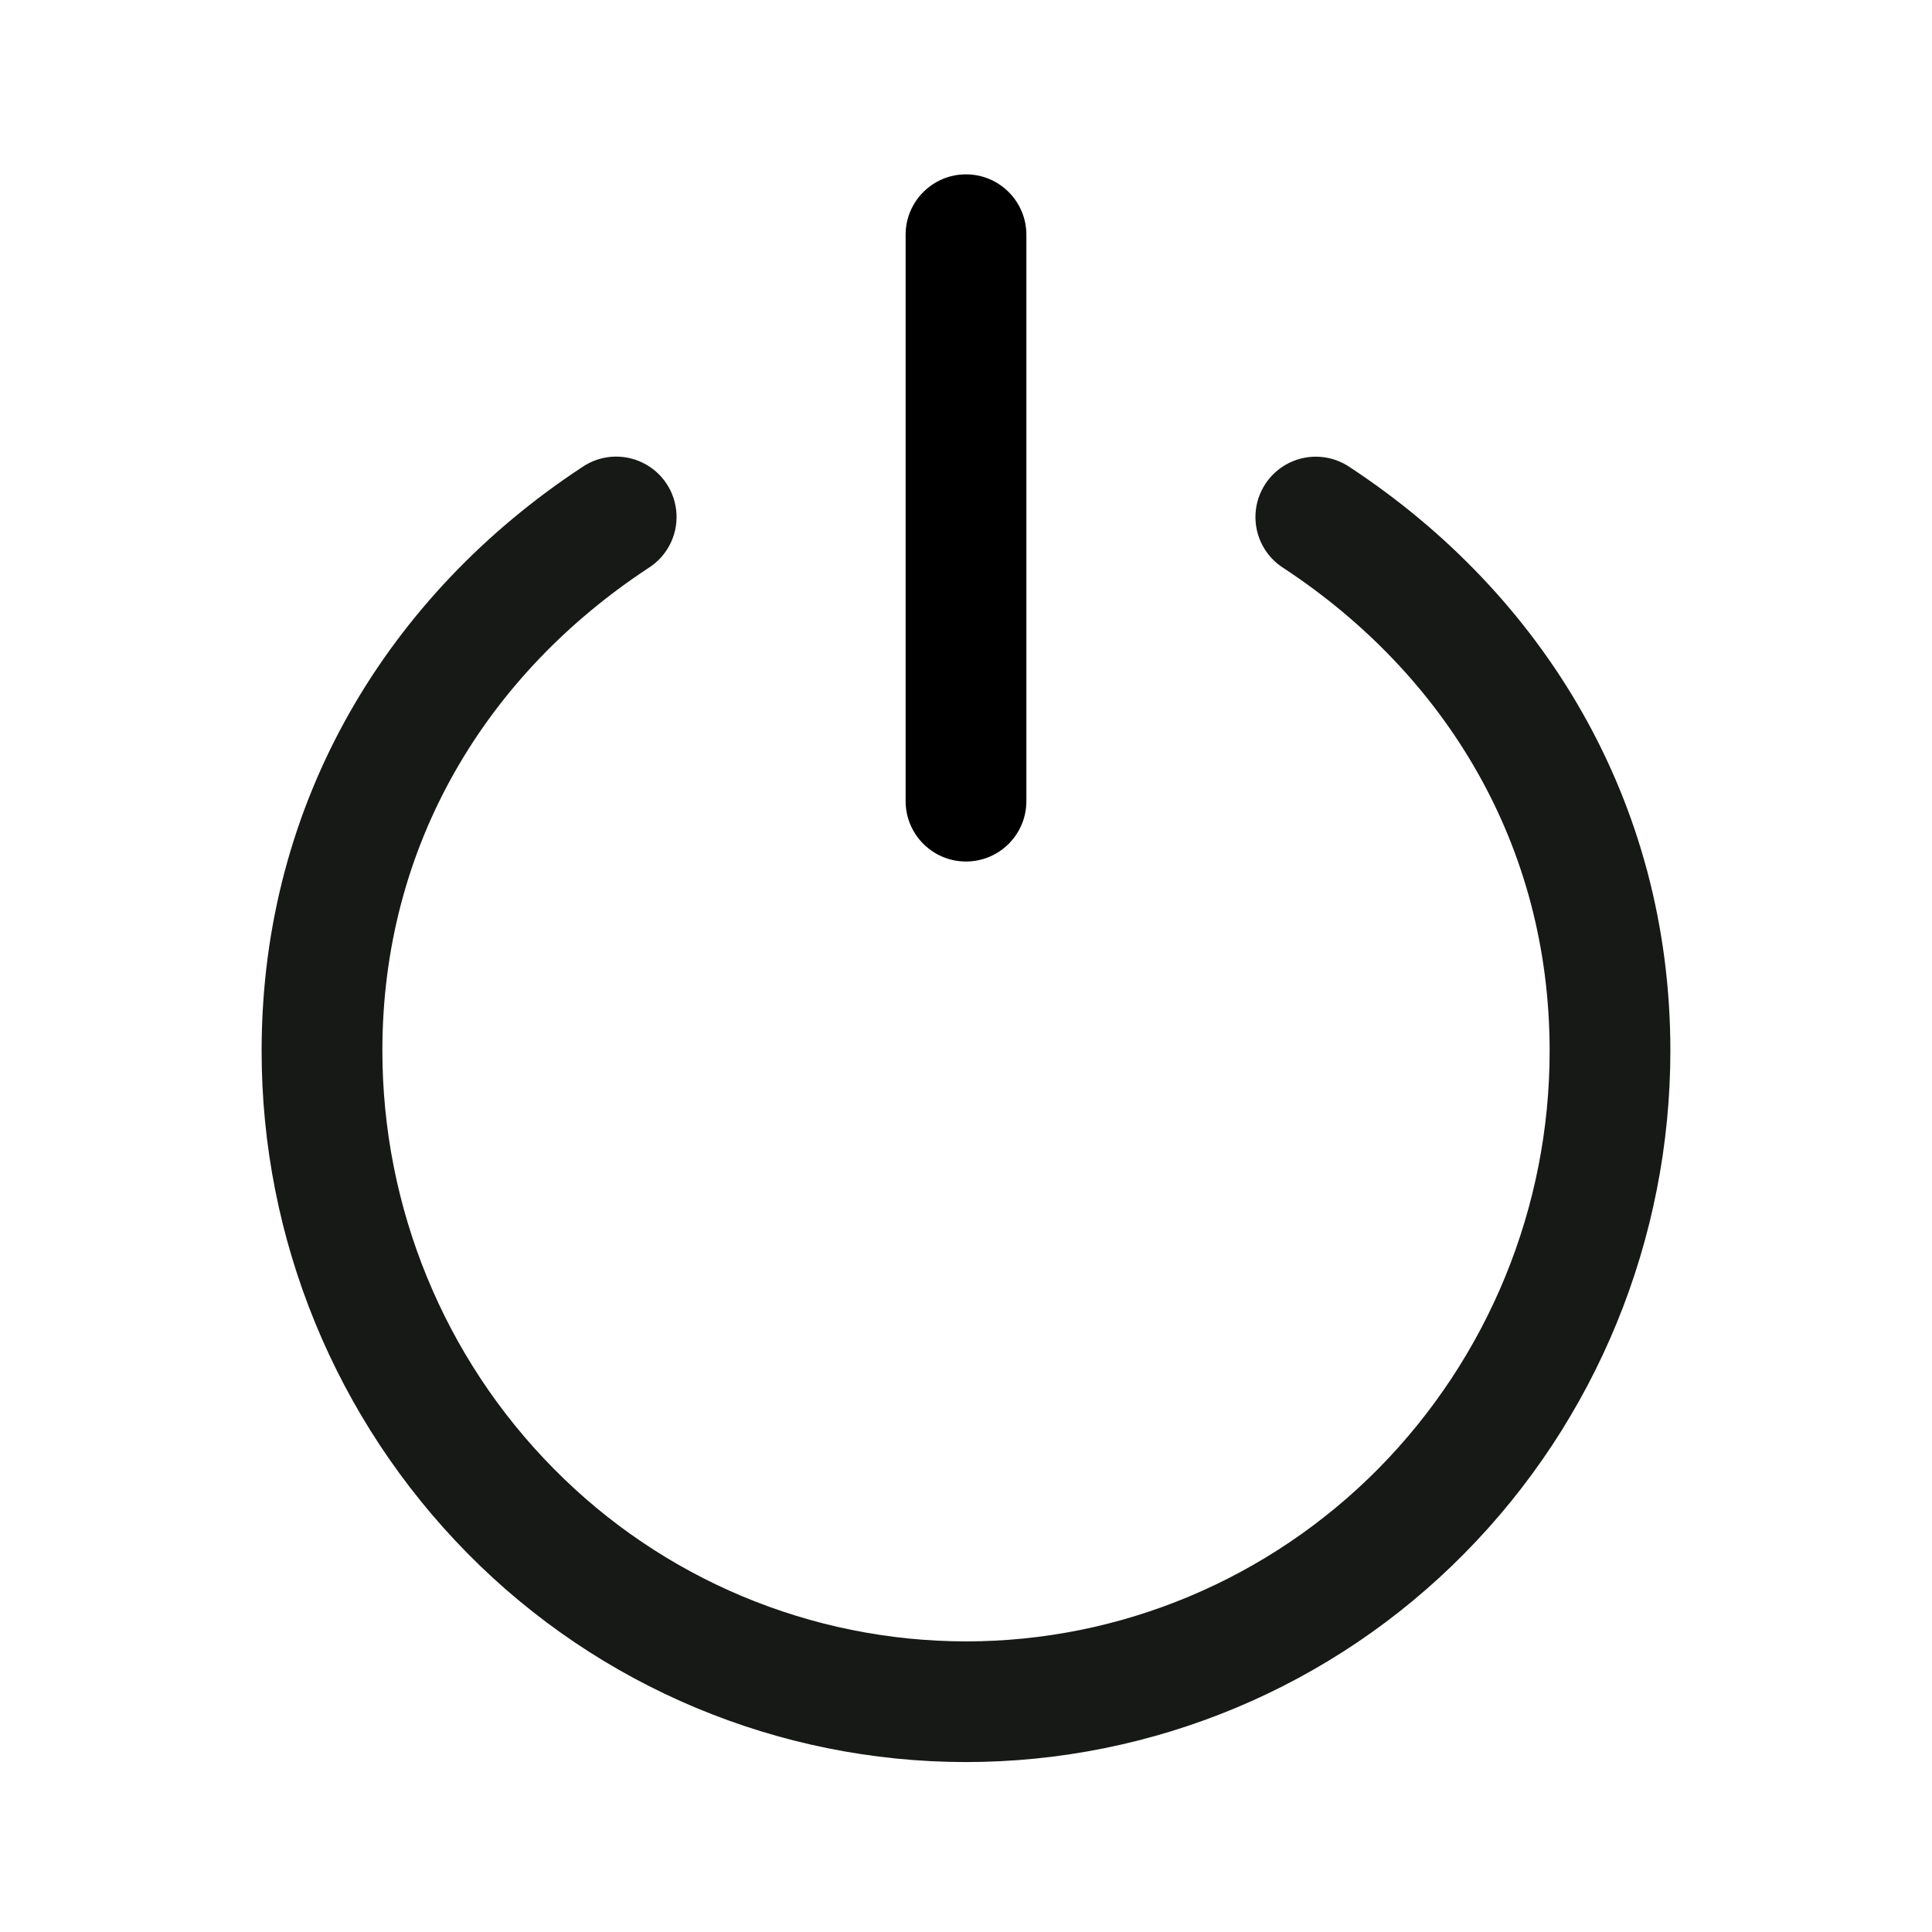
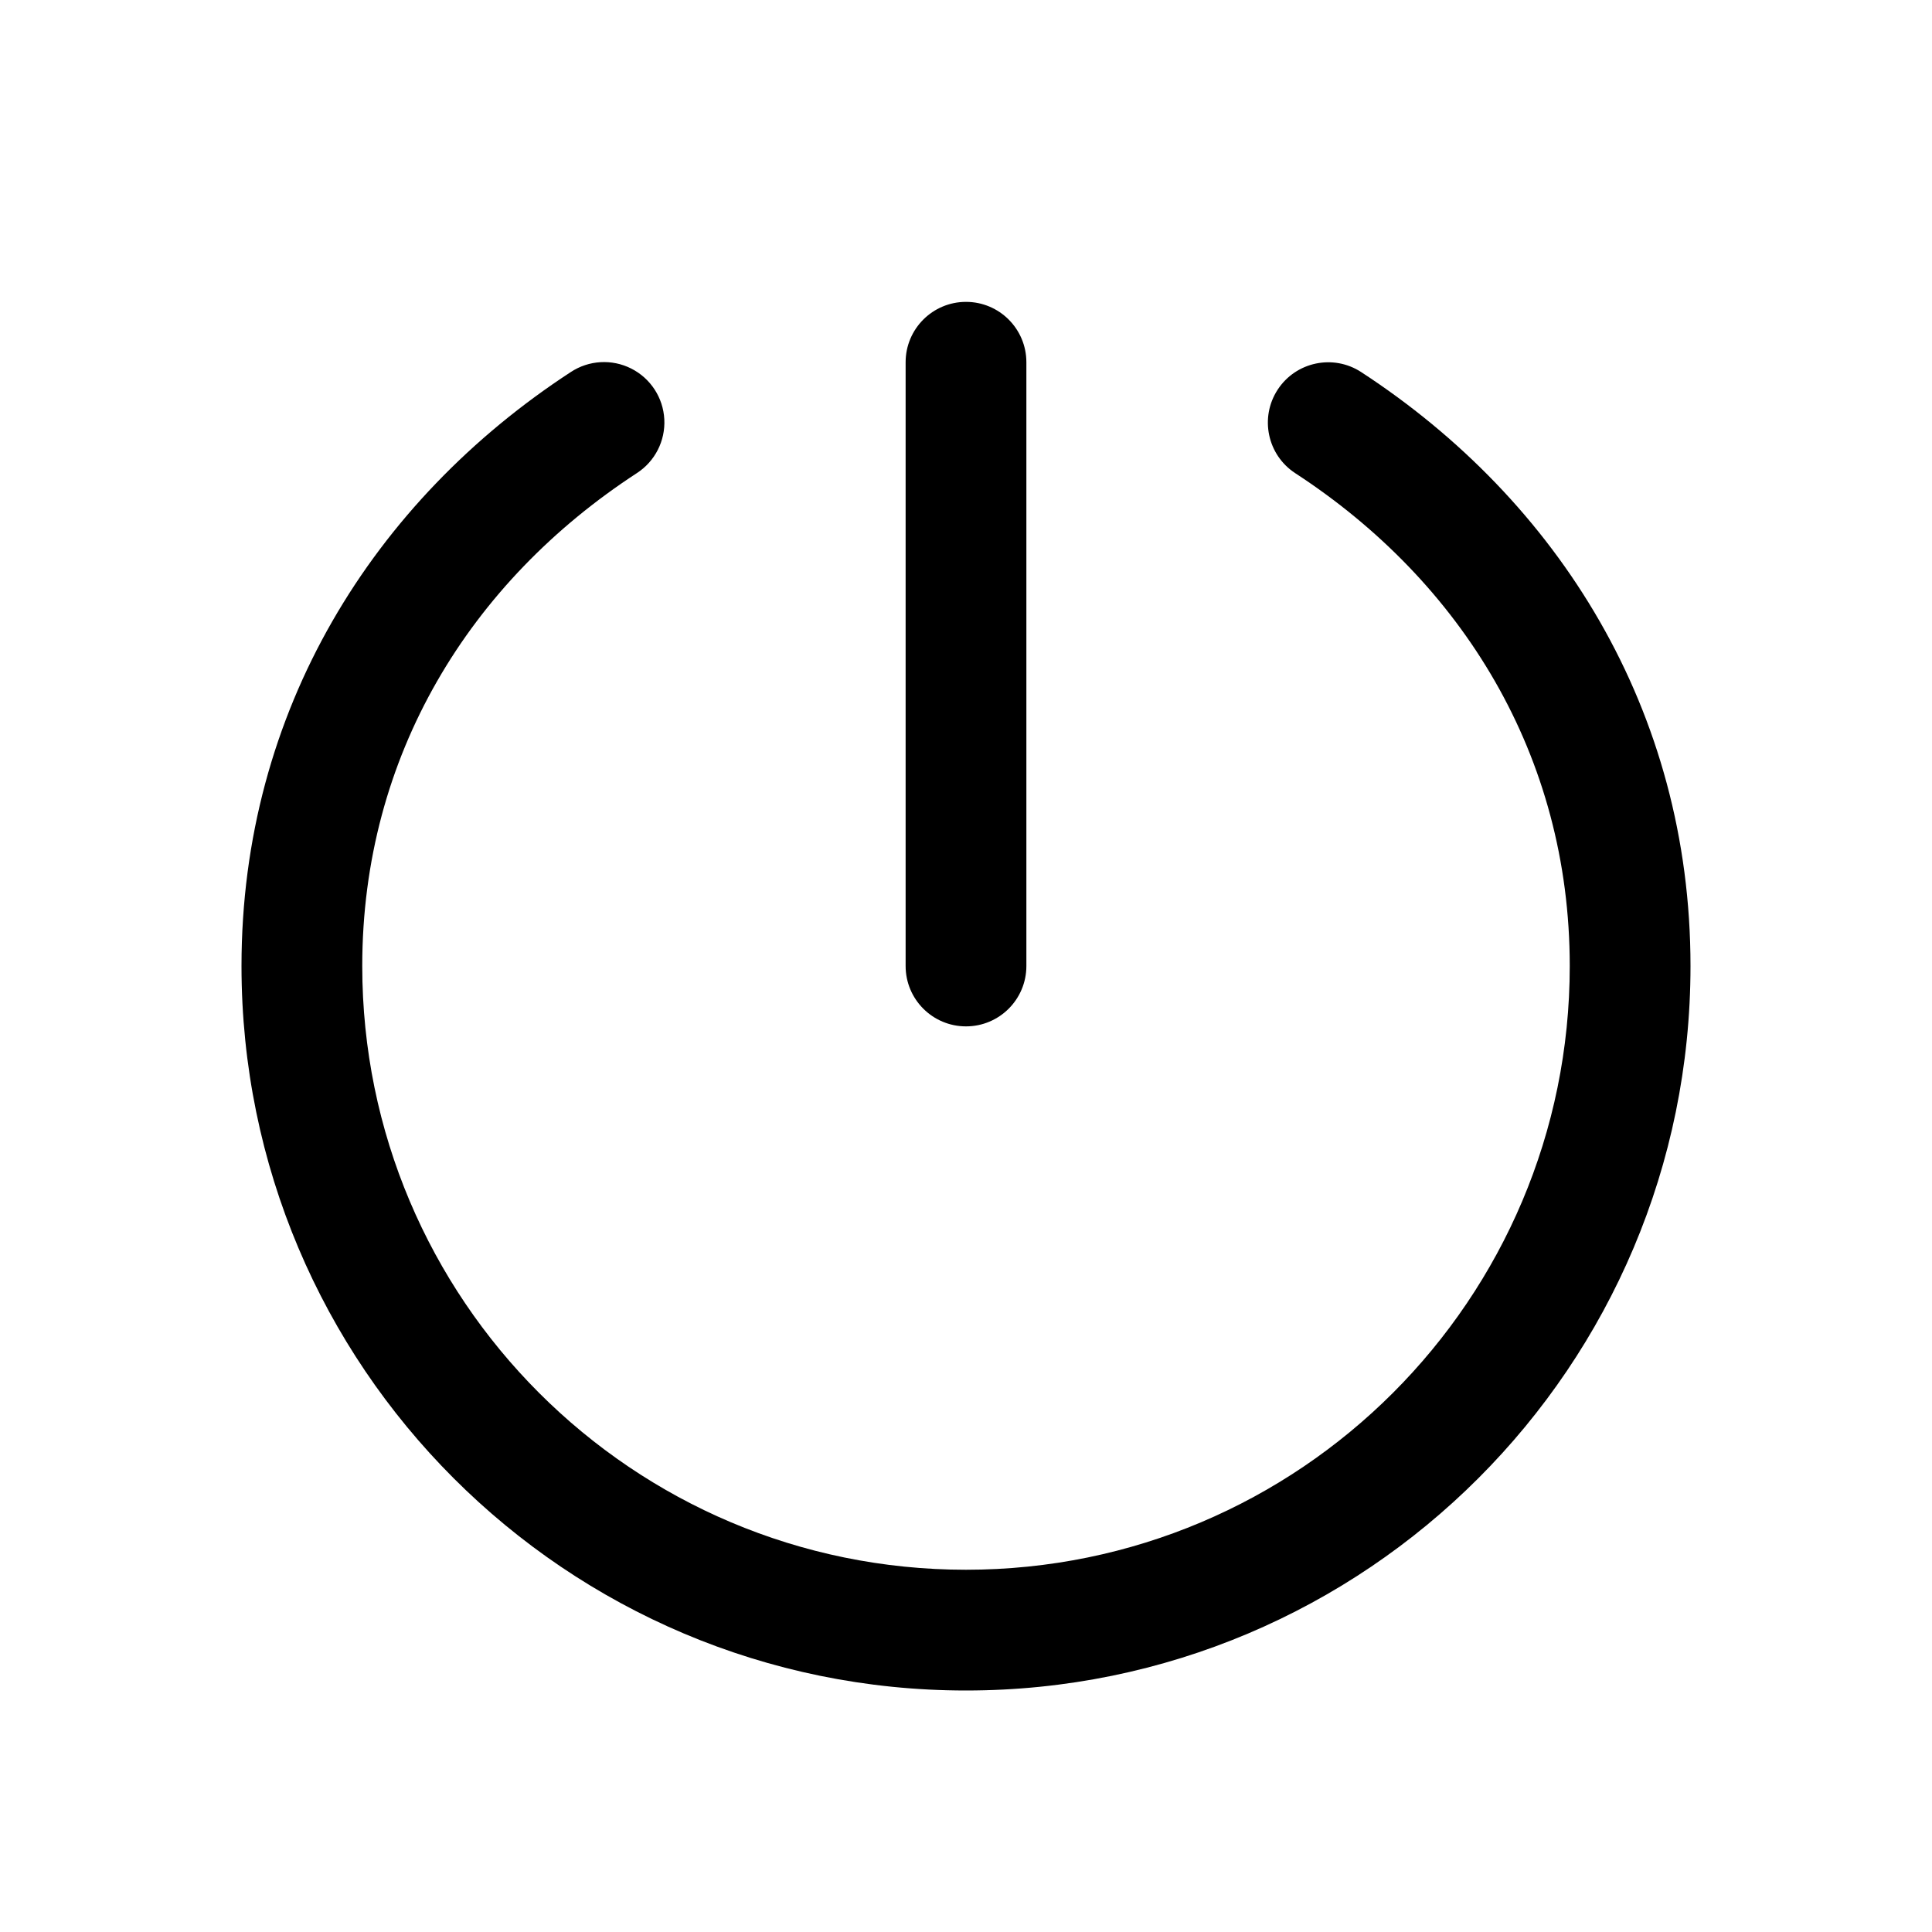
<svg xmlns="http://www.w3.org/2000/svg" width="24" height="24" viewBox="0 0 24 24" fill="none">
-   <path fill="currentColor" d="M11.25 9.952V2.916a.75.75 0 0 1 1.5 0v7.036a.75.75 0 0 1-1.5 0" />
-   <path fill="#171917" d="M3.25 13.05c0-3.115 1.596-5.675 3.974-7.242a.75.75 0 1 1 .825 1.252c-2 1.318-3.299 3.429-3.299 5.99 0 1.95.766 3.817 2.126 5.192A7.2 7.2 0 0 0 12 20.39c1.92 0 3.764-.772 5.124-2.147a7.38 7.38 0 0 0 2.126-5.191c0-2.562-1.299-4.673-3.299-5.991a.75.75 0 1 1 .825-1.252c2.378 1.567 3.974 4.127 3.974 7.243 0 2.341-.92 4.589-2.56 6.247a8.7 8.7 0 0 1-6.19 2.59 8.7 8.7 0 0 1-6.19-2.59 8.88 8.88 0 0 1-2.56-6.247" />
+   <path fill="currentColor" d="M15.872 4.84a.75.75 0 0 1 1.037-.218C19.355 6.217 21 8.823 21 12a9 9 0 0 1-18 0c0-3.177 1.645-5.783 4.09-7.378a.75.75 0 1 1 .82 1.256C5.84 7.227 4.5 9.385 4.5 12a7.5 7.5 0 0 0 15 0c0-2.615-1.34-4.773-3.41-6.122a.75.75 0 0 1-.218-1.038M12 3.75a.75.75 0 0 1 .75.75V12a.75.75 0 1 1-1.5 0V4.5a.75.75 0 0 1 .75-.75" />
</svg>
